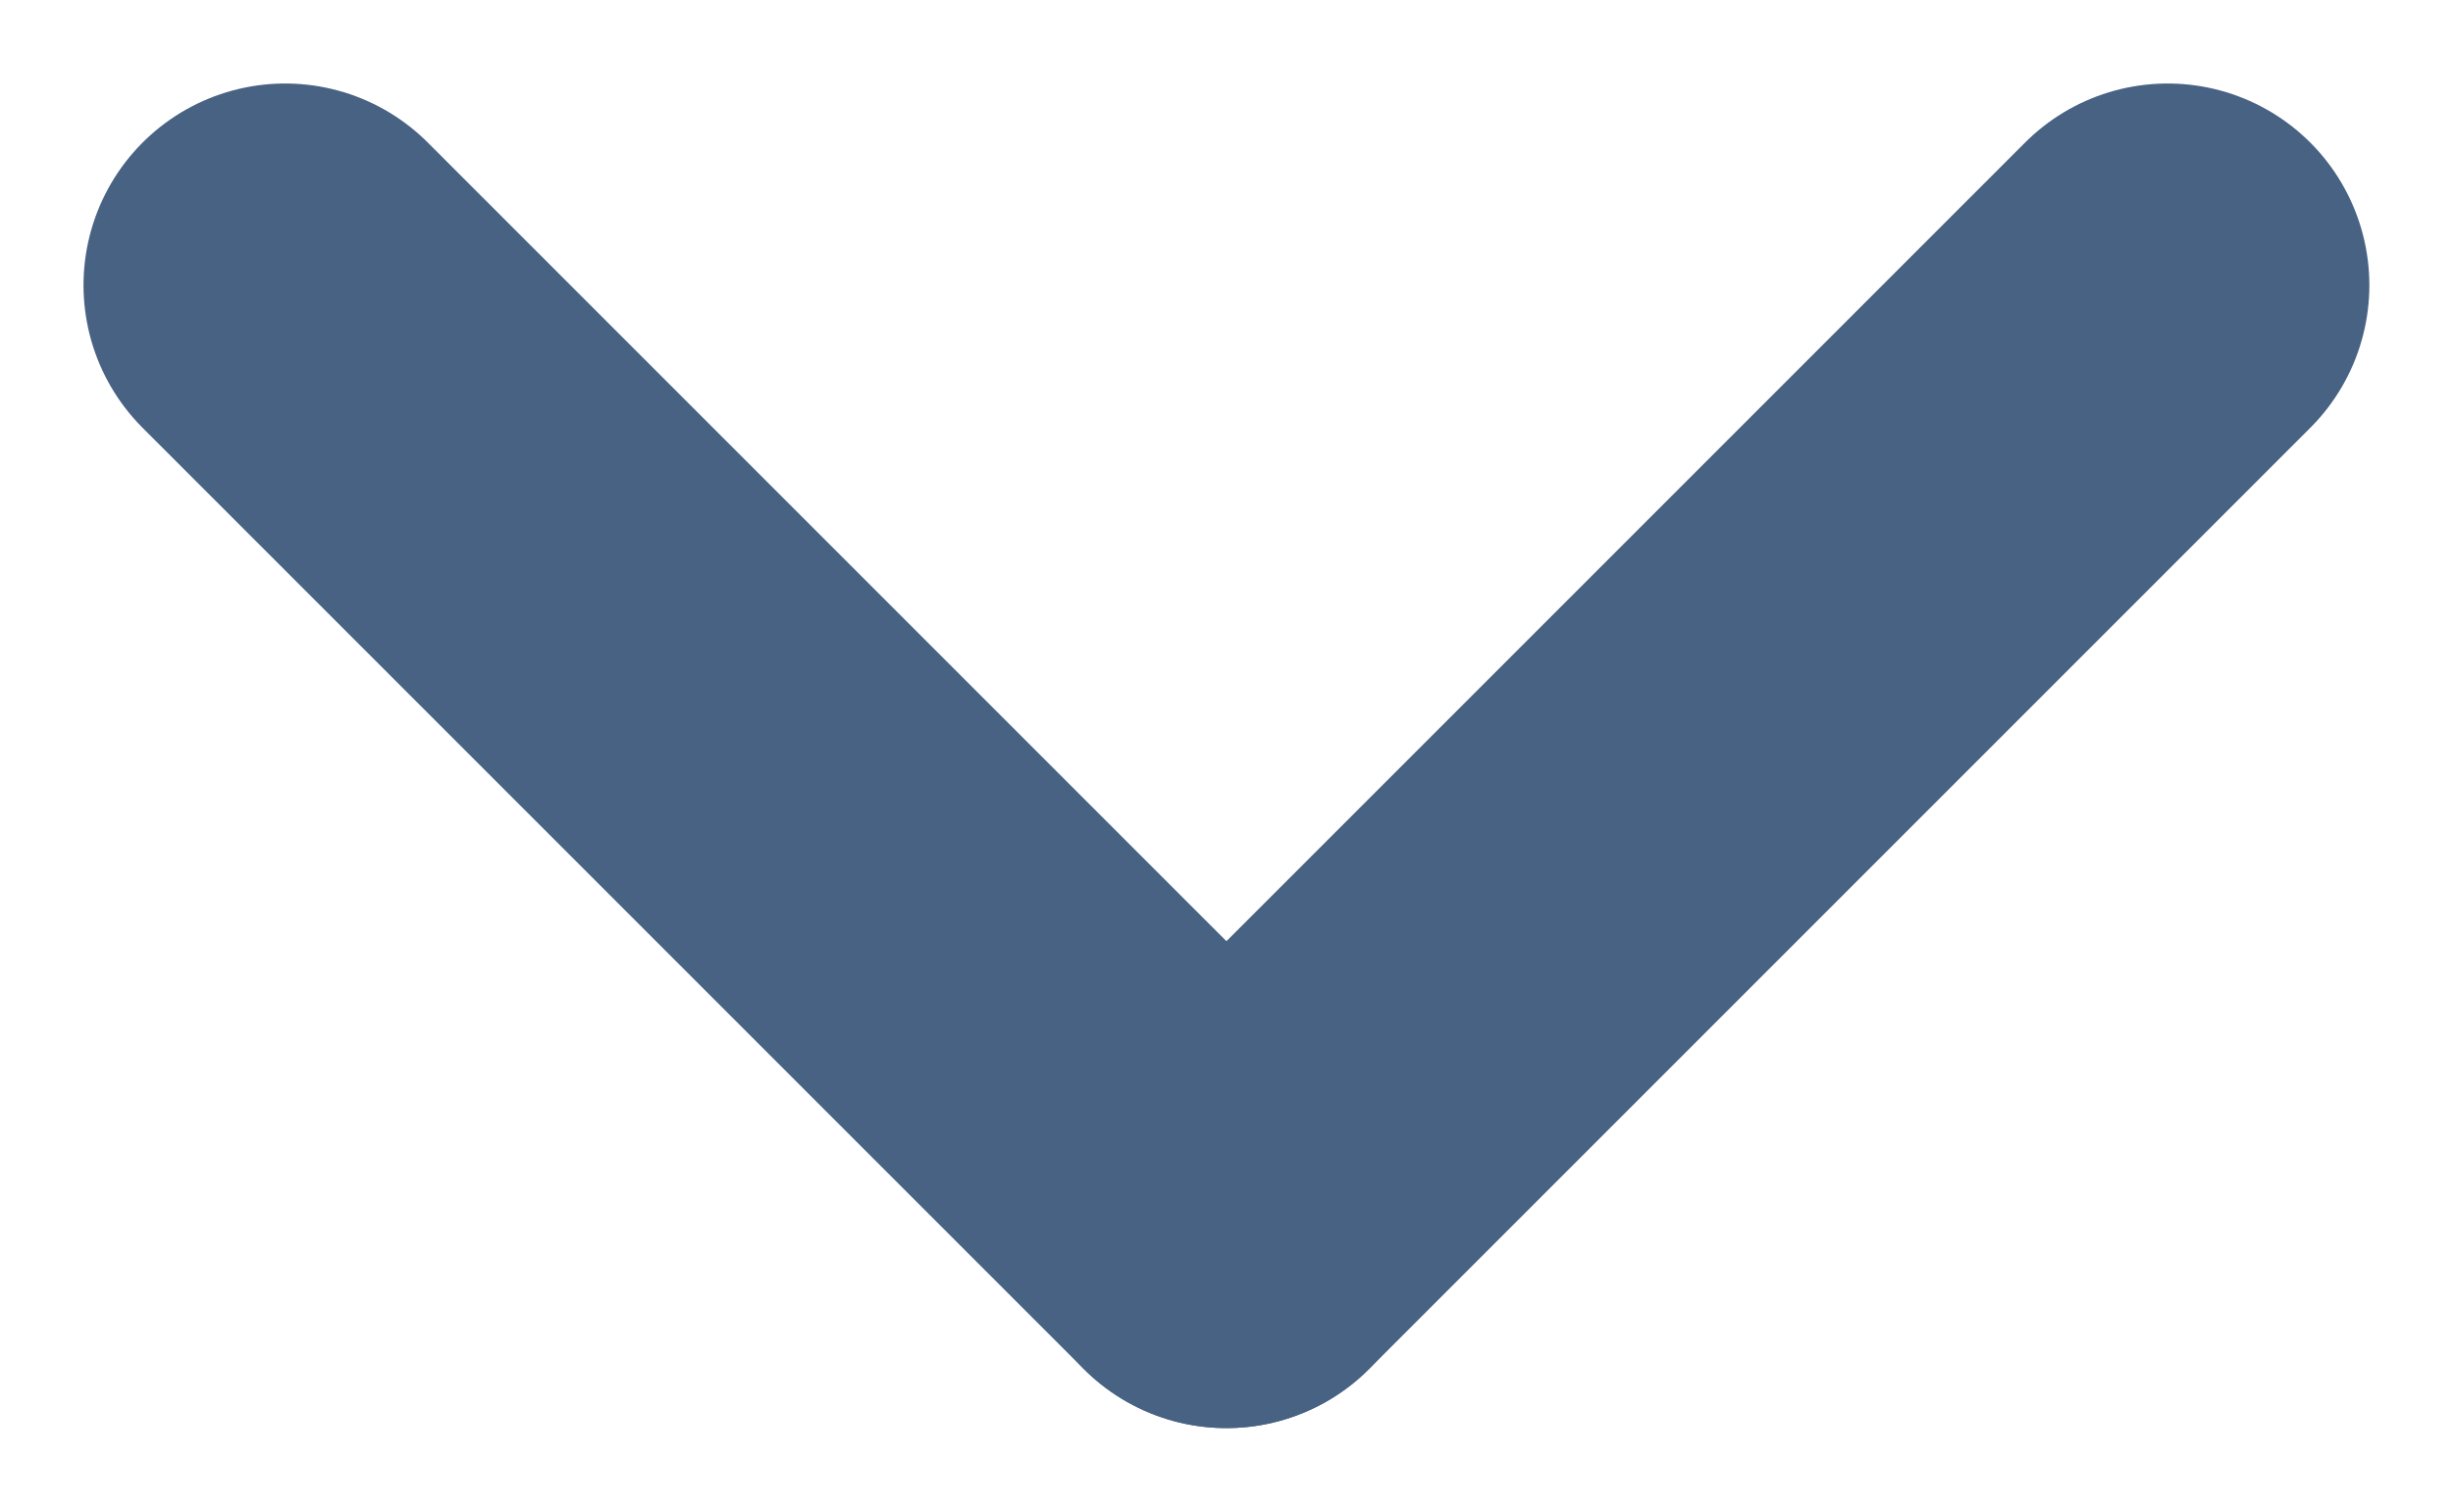
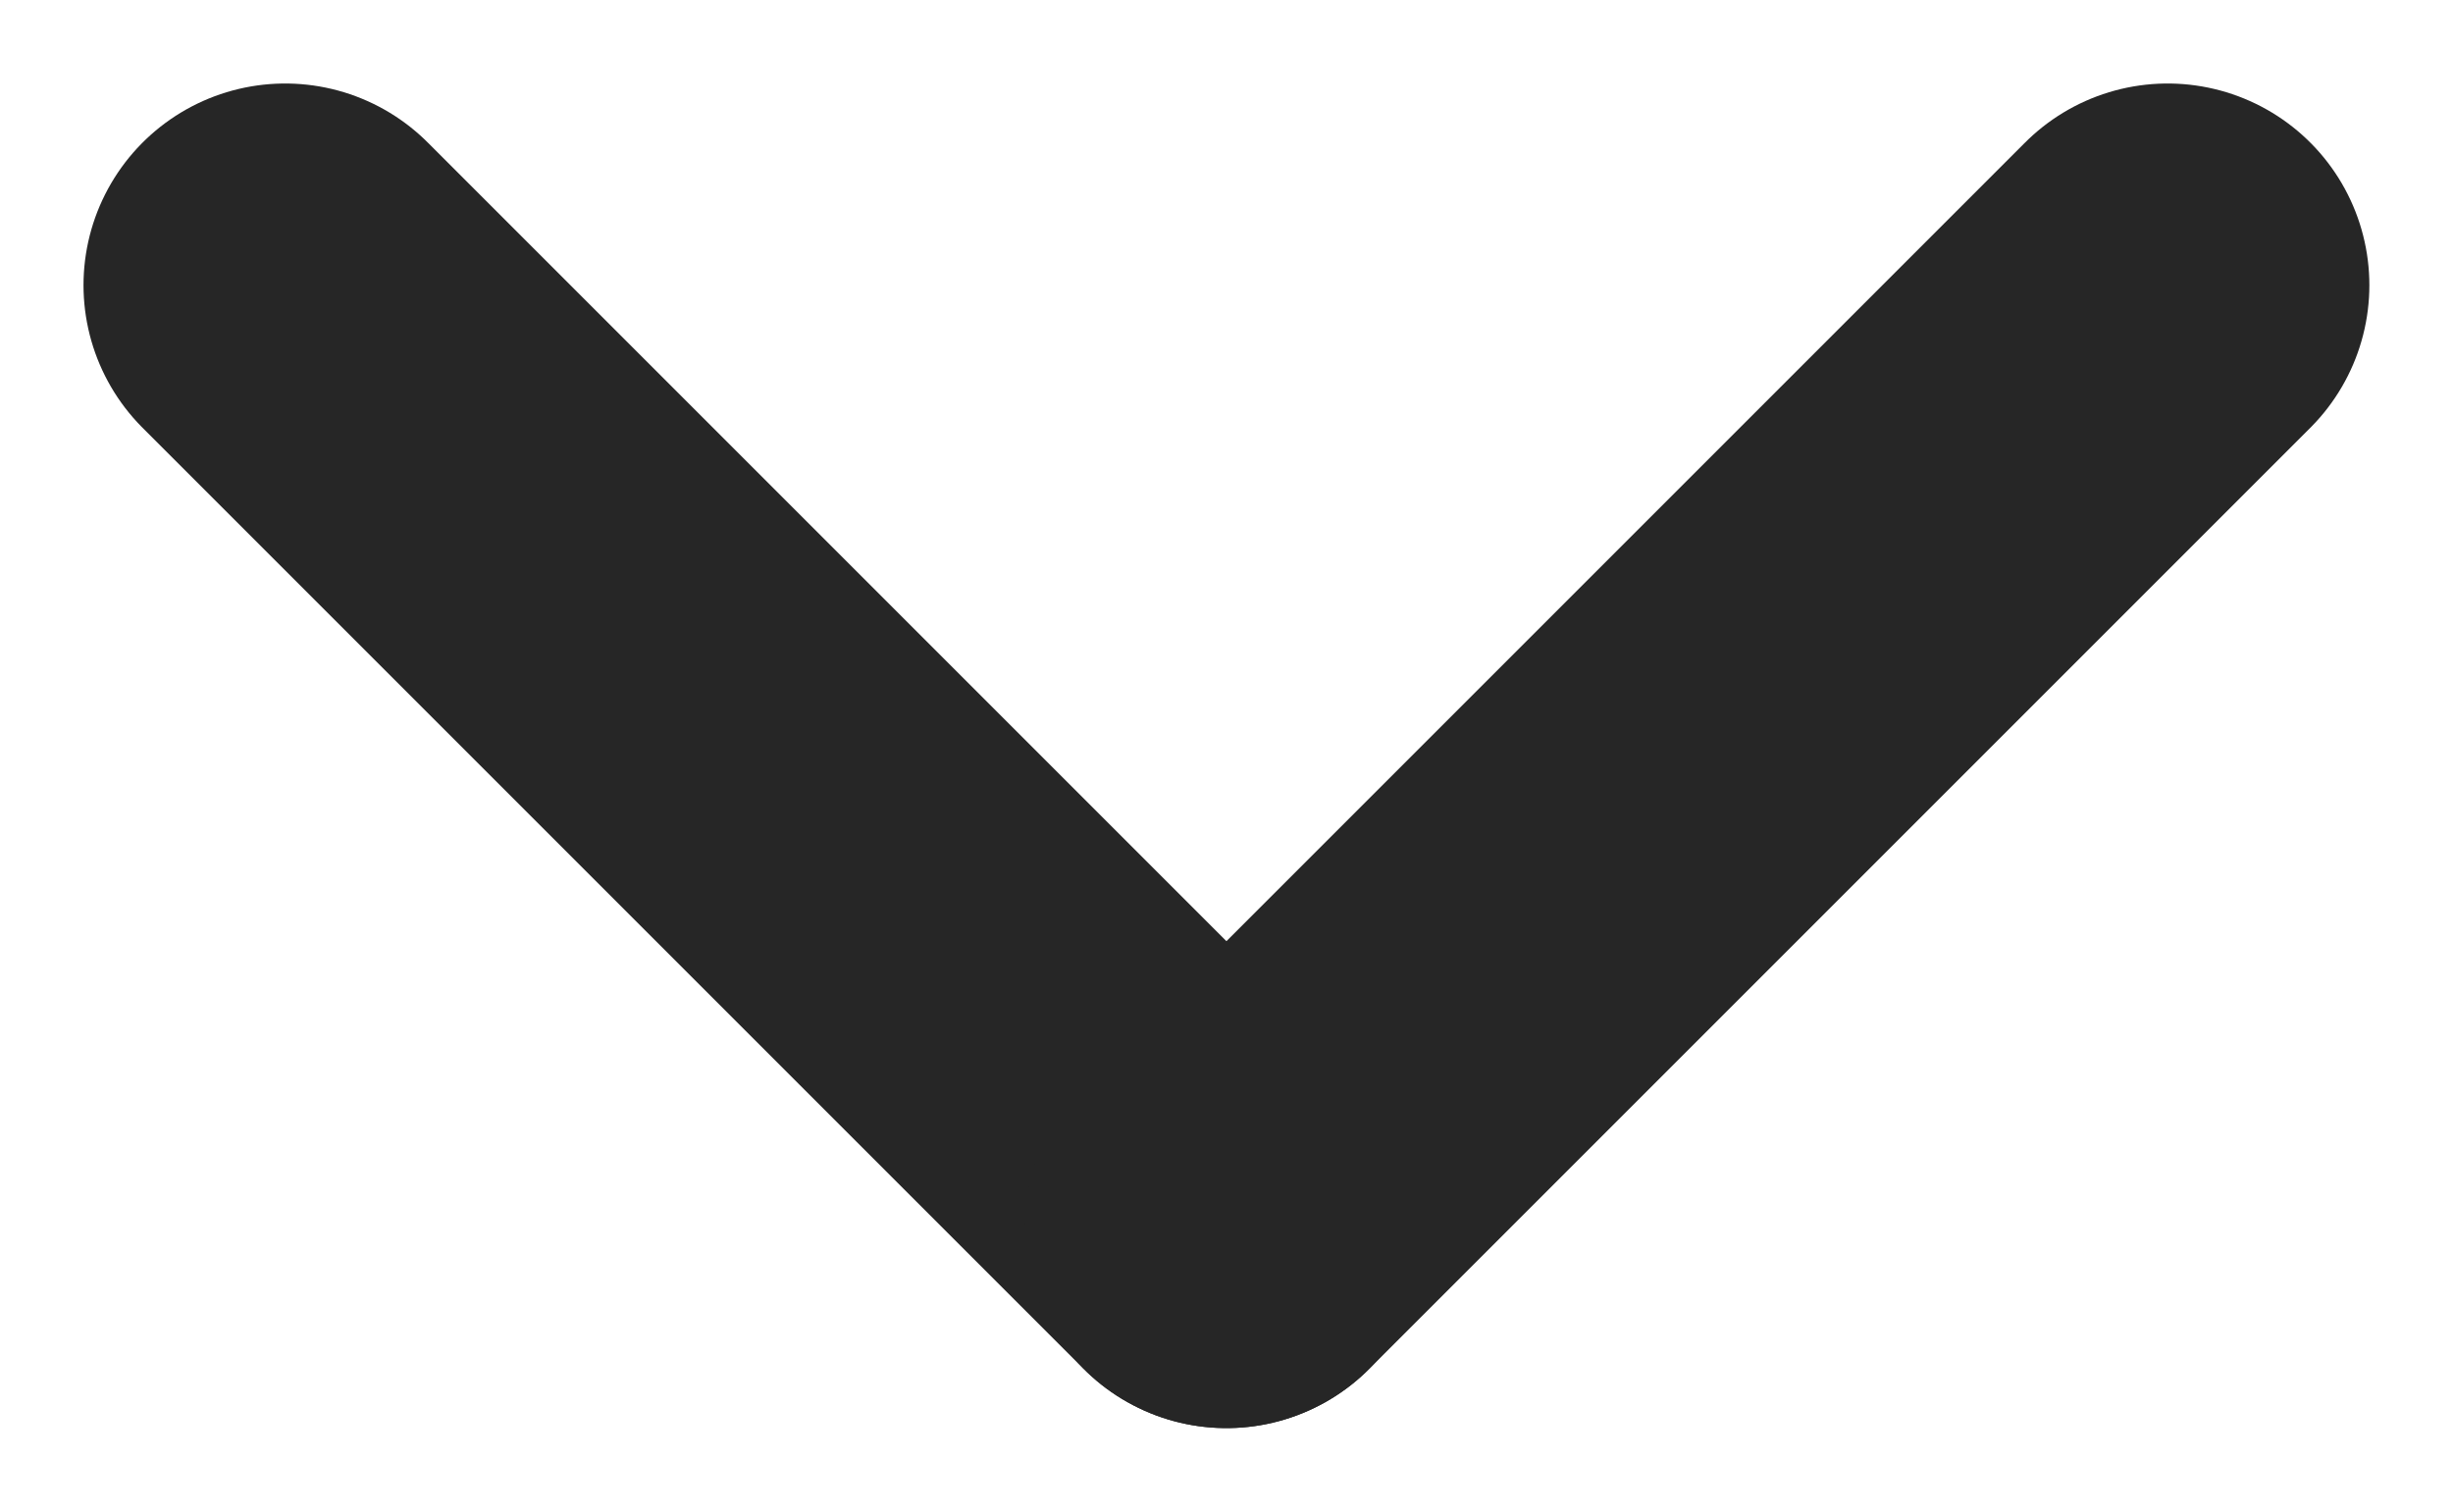
<svg xmlns="http://www.w3.org/2000/svg" width="18.243" height="11.243" viewBox="0 0 18.243 11.243">
  <g id="Group_1" data-name="Group 1" transform="translate(-55.879 -313.879)">
-     <line id="Line_1" data-name="Line 1" x2="7" y2="7" transform="translate(58 316)" fill="none" stroke="#486284" stroke-linecap="round" stroke-width="3" />
-     <line id="Line_2" data-name="Line 2" x1="7" y2="7" transform="translate(65 316)" fill="none" stroke="#486284" stroke-linecap="round" stroke-width="3" />
+     <line id="Line_1" data-name="Line 1" x2="7" y2="7" transform="translate(58 316)" fill="none" stroke="#262626" stroke-linecap="round" stroke-width="3" />
+     <line id="Line_2" data-name="Line 2" x1="7" y2="7" transform="translate(65 316)" fill="none" stroke="#262626" stroke-linecap="round" stroke-width="3" />
  </g>
</svg>
